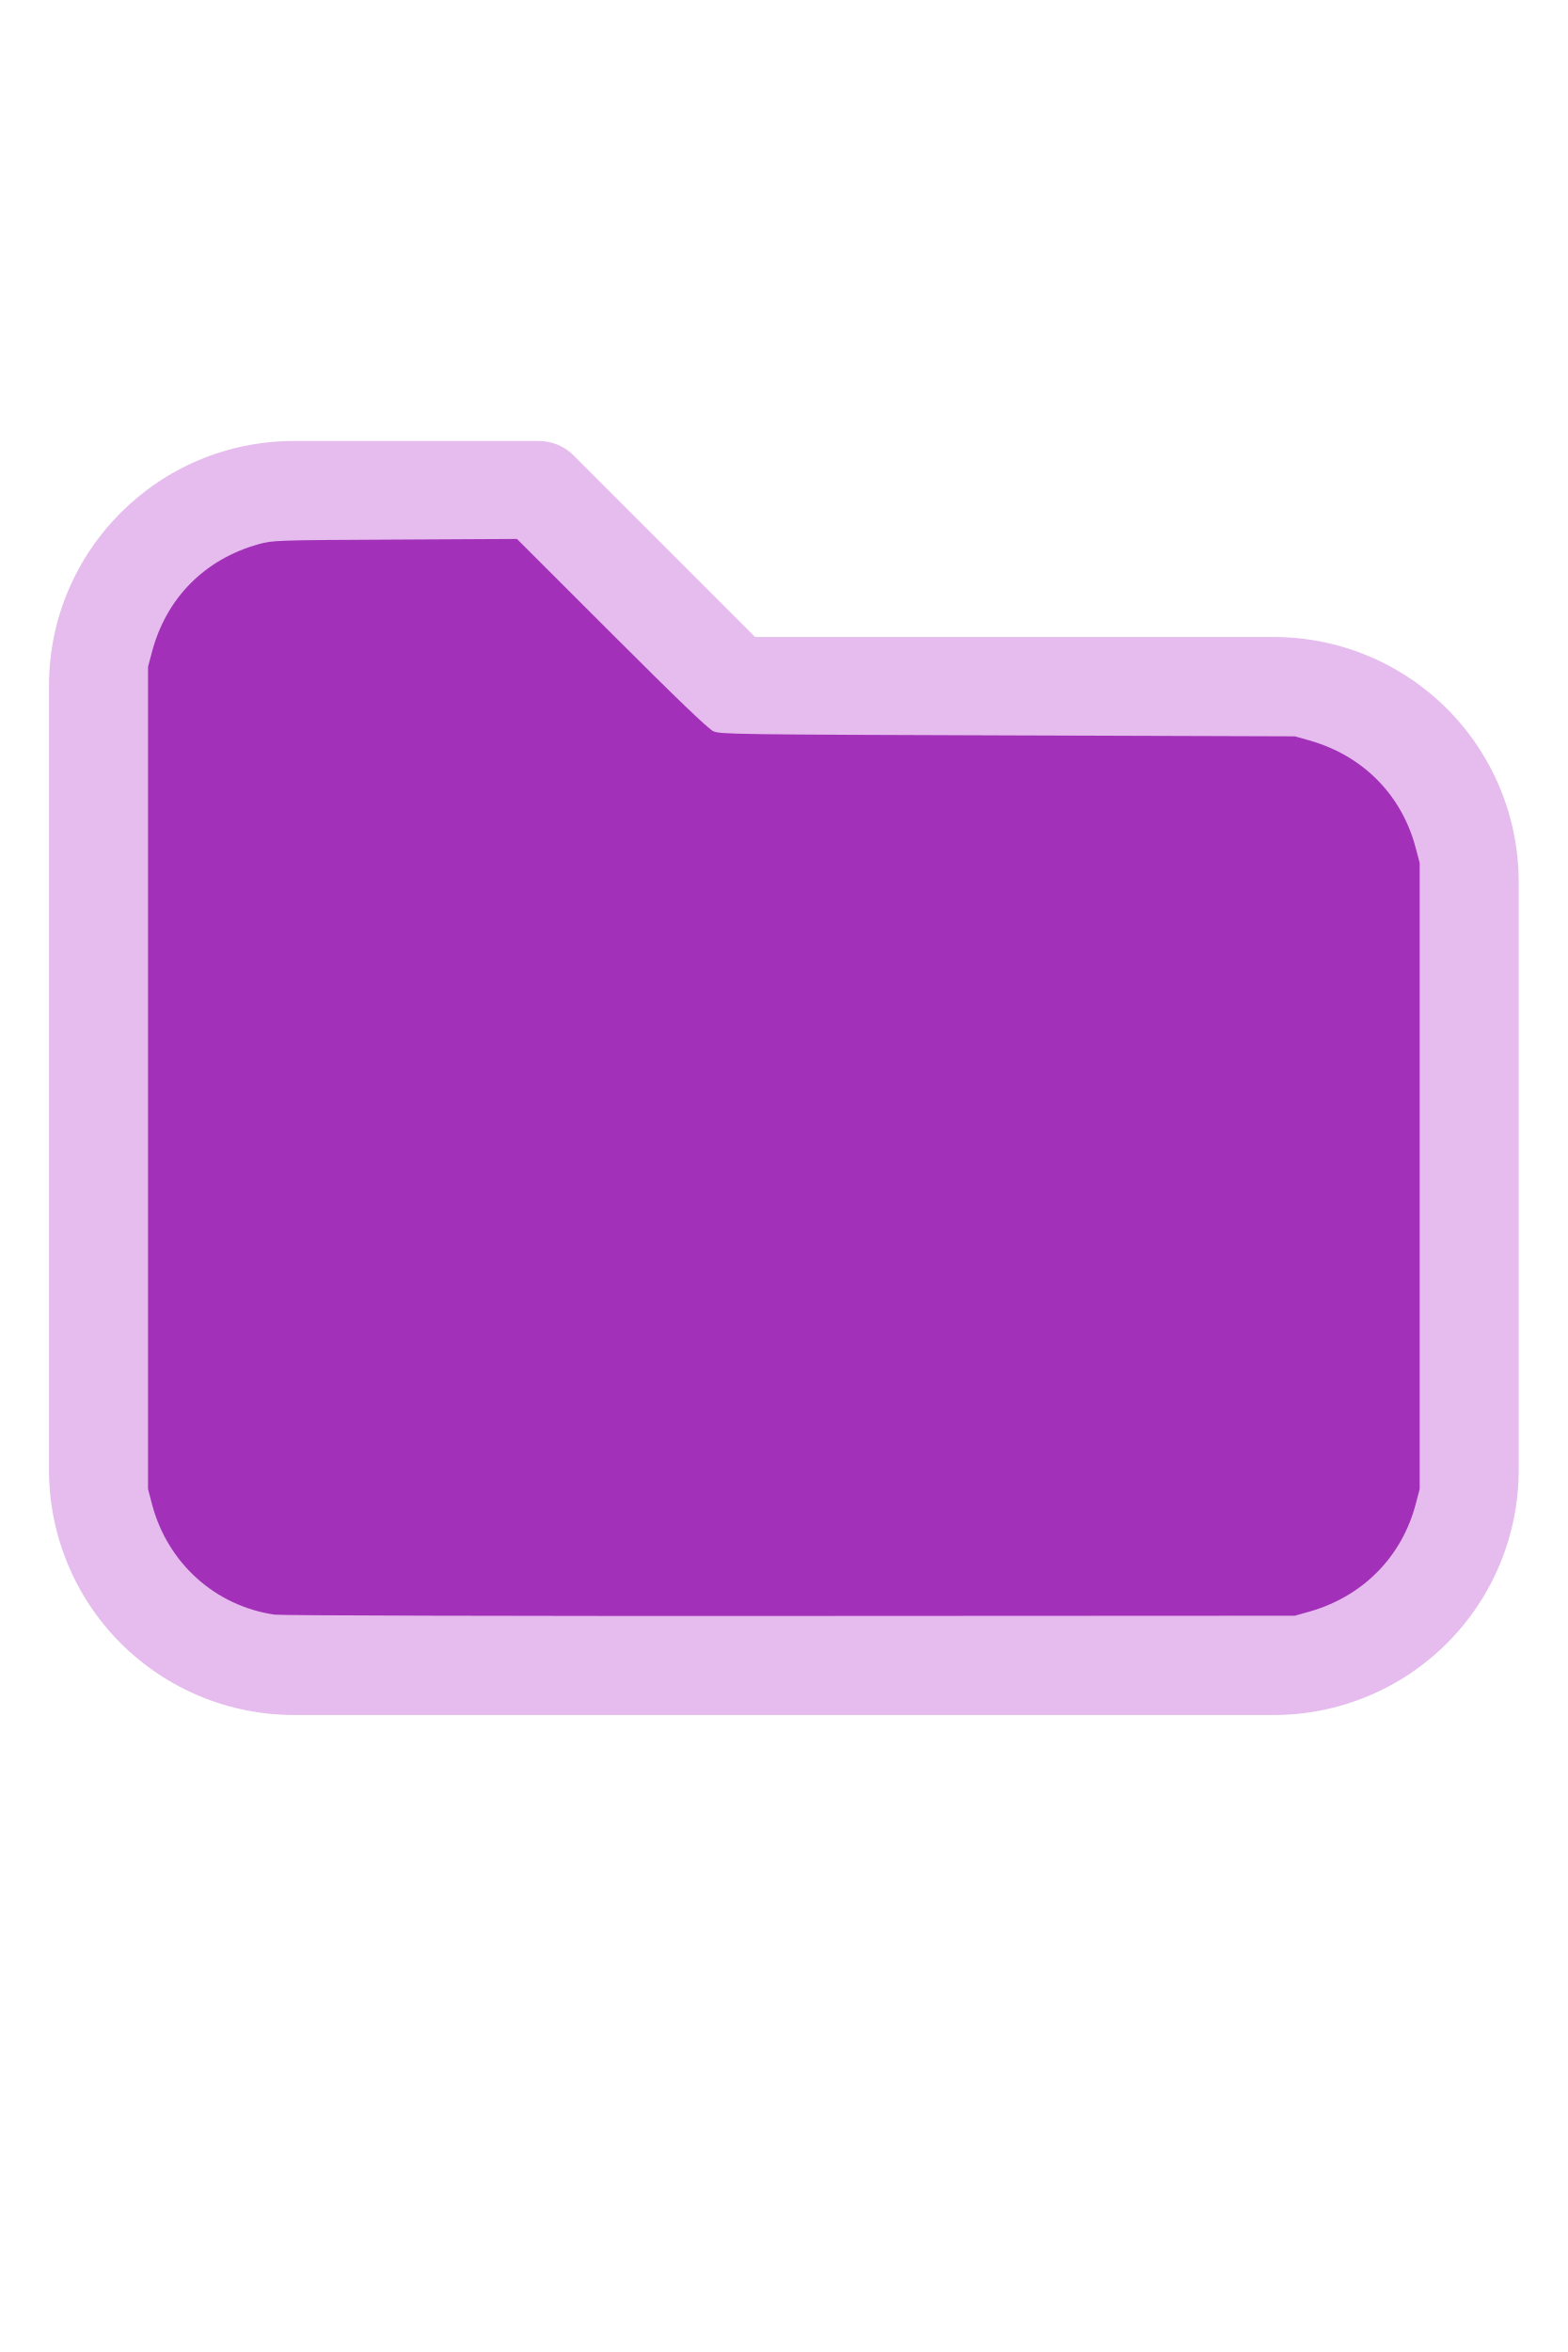
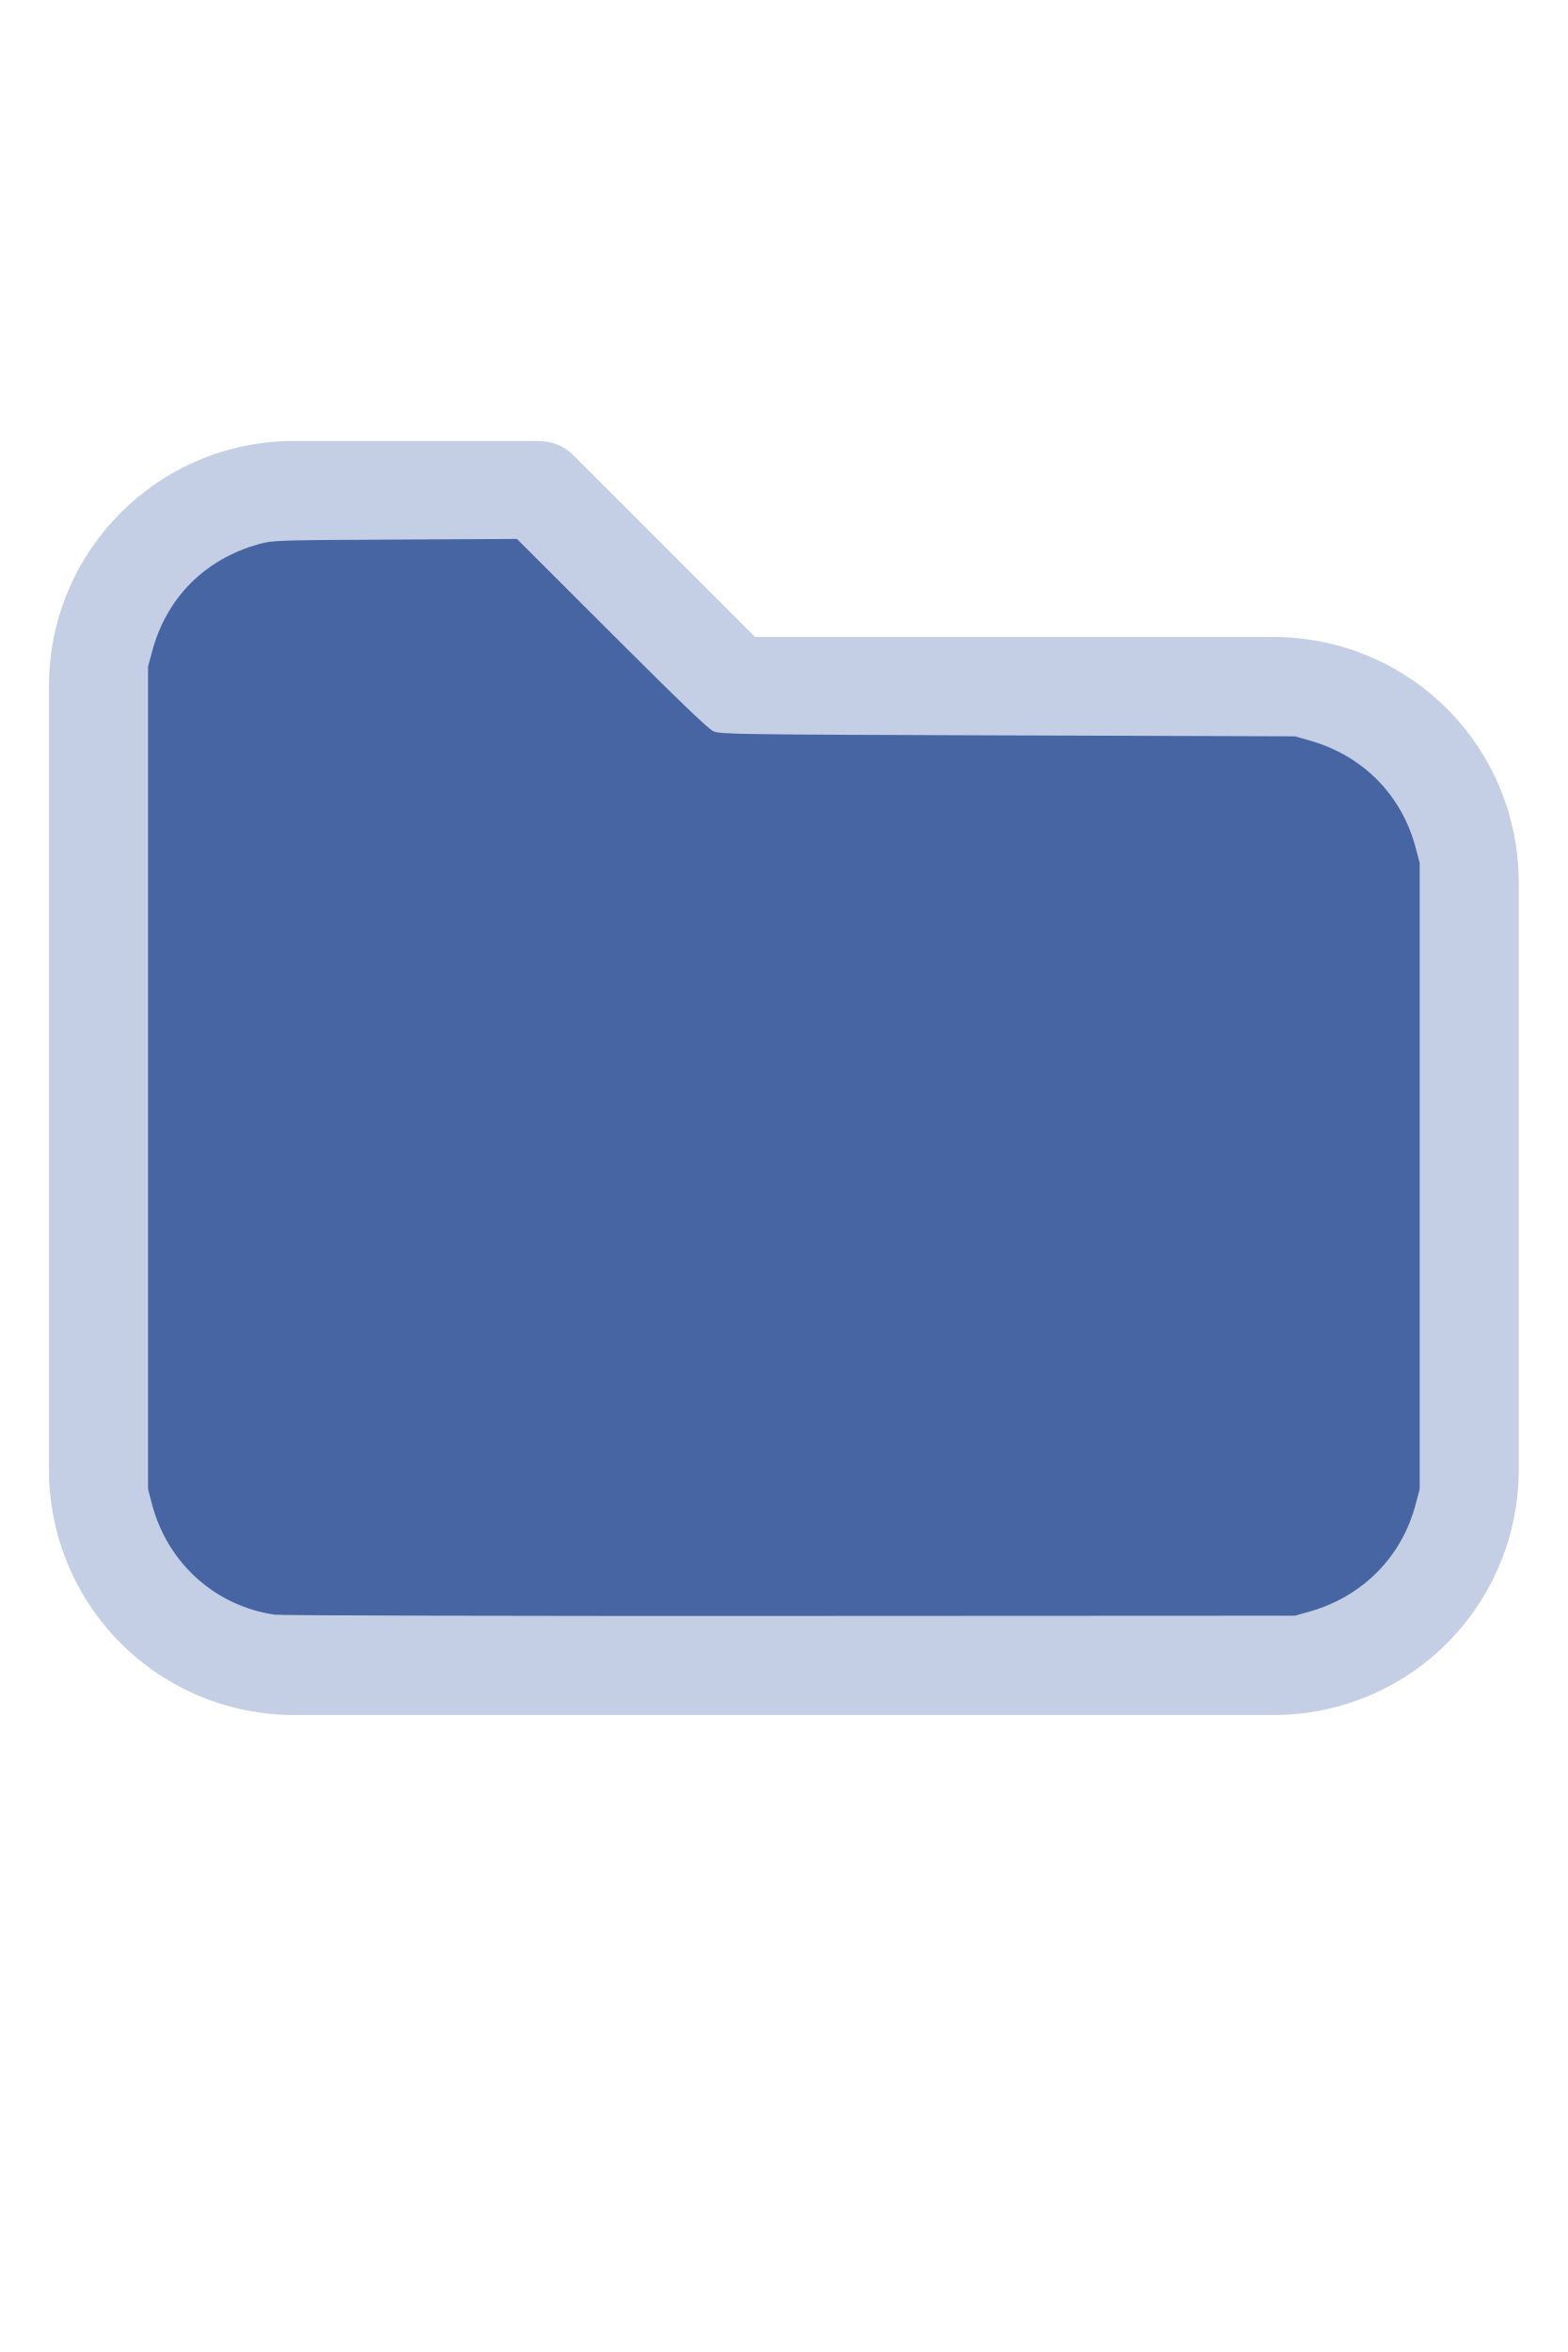
<svg xmlns="http://www.w3.org/2000/svg" version="1.1" width="16" height="24" viewBox="0 0 32 32" xml:space="preserve">
-   <g style="fill:#E5BCED;">
+   <g style="fill:#C4CFE5;">
    <path d="M1,5.998l-0,16.002c-0,1.326 0.527,2.598 1.464,3.536c0.938,0.937 2.21,1.464 3.536,1.464c5.322,0 14.678,-0 20,0c1.326,0 2.598,-0.527 3.536,-1.464c0.937,-0.938 1.464,-2.21 1.464,-3.536c0,-3.486 0,-8.514 0,-12c0,-1.326 -0.527,-2.598 -1.464,-3.536c-0.938,-0.937 -2.21,-1.464 -3.536,-1.464c-0,0 -10.586,0 -10.586,0c0,-0 -3.707,-3.707 -3.707,-3.707c-0.187,-0.188 -0.442,-0.293 -0.707,-0.293l-5.002,0c-2.76,0 -4.998,2.238 -4.998,4.998Zm2,-0l-0,16.002c-0,0.796 0.316,1.559 0.879,2.121c0.562,0.563 1.325,0.879 2.121,0.879l20,0c0.796,0 1.559,-0.316 2.121,-0.879c0.563,-0.562 0.879,-1.325 0.879,-2.121c0,-3.486 0,-8.514 0,-12c0,-0.796 -0.316,-1.559 -0.879,-2.121c-0.562,-0.563 -1.325,-0.879 -2.121,-0.879c-7.738,0 -11,0 -11,0c-0.265,0 -0.52,-0.105 -0.707,-0.293c-0,0 -3.707,-3.707 -3.707,-3.707c-0,0 -4.588,0 -4.588,0c-1.656,0 -2.998,1.342 -2.998,2.998Z" />
  </g>
-   <g style="fill:#A230B9;stroke-width:0;">
+   <g style="fill:#4665A2;stroke-width:0;">
    <path d="M 5.606,24.952 C 4.392,24.775 3.42,23.9 3.103,22.699 L 3.022,22.389 V 13.998 5.606 L 3.104,5.298 C 3.396,4.203 4.18,3.412 5.279,3.106 5.565,3.026 5.615,3.024 8.061,3.012 l 2.491,-0.013 1.932,1.93 c 1.344,1.343 1.976,1.95 2.078,1.995 0.137,0.062 0.474,0.066 6.007,0.084 l 5.861,0.019 0.291,0.082 c 1.095,0.308 1.89,1.109 2.176,2.193 l 0.082,0.309 V 16 22.389 l -0.082,0.309 c -0.284,1.079 -1.086,1.888 -2.176,2.194 l -0.291,0.082 -10.303,0.005 c -5.7,0.003 -10.4,-0.009 -10.521,-0.027 z" />
  </g>
</svg>
